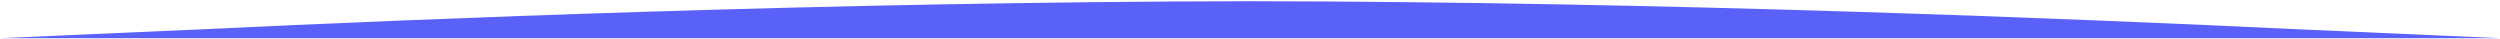
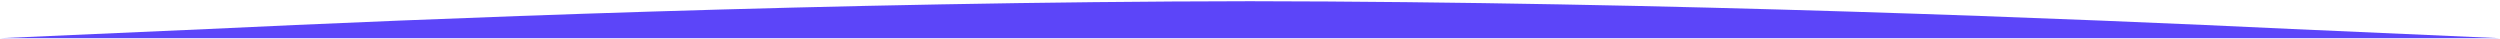
<svg xmlns="http://www.w3.org/2000/svg" version="1.1" id="Layer_1" x="0px" y="0px" viewBox="0 0 1440 22" style="enable-background:new 0 0 1440 22;" xml:space="preserve">
  <style type="text/css">
- 	.st0{fill:#5961f9;}
+ 	.st0{fill:#5c45f9ff;}
</style>
  <path class="st0" d="M0,22l120-5.3C240,11,480,1,720,0.7c240,0.3,480,10.3,600,16l120,5.3l0,0h-120c-120,0-360,0-600,0s-480,0-600,0  H0z" />
</svg>
